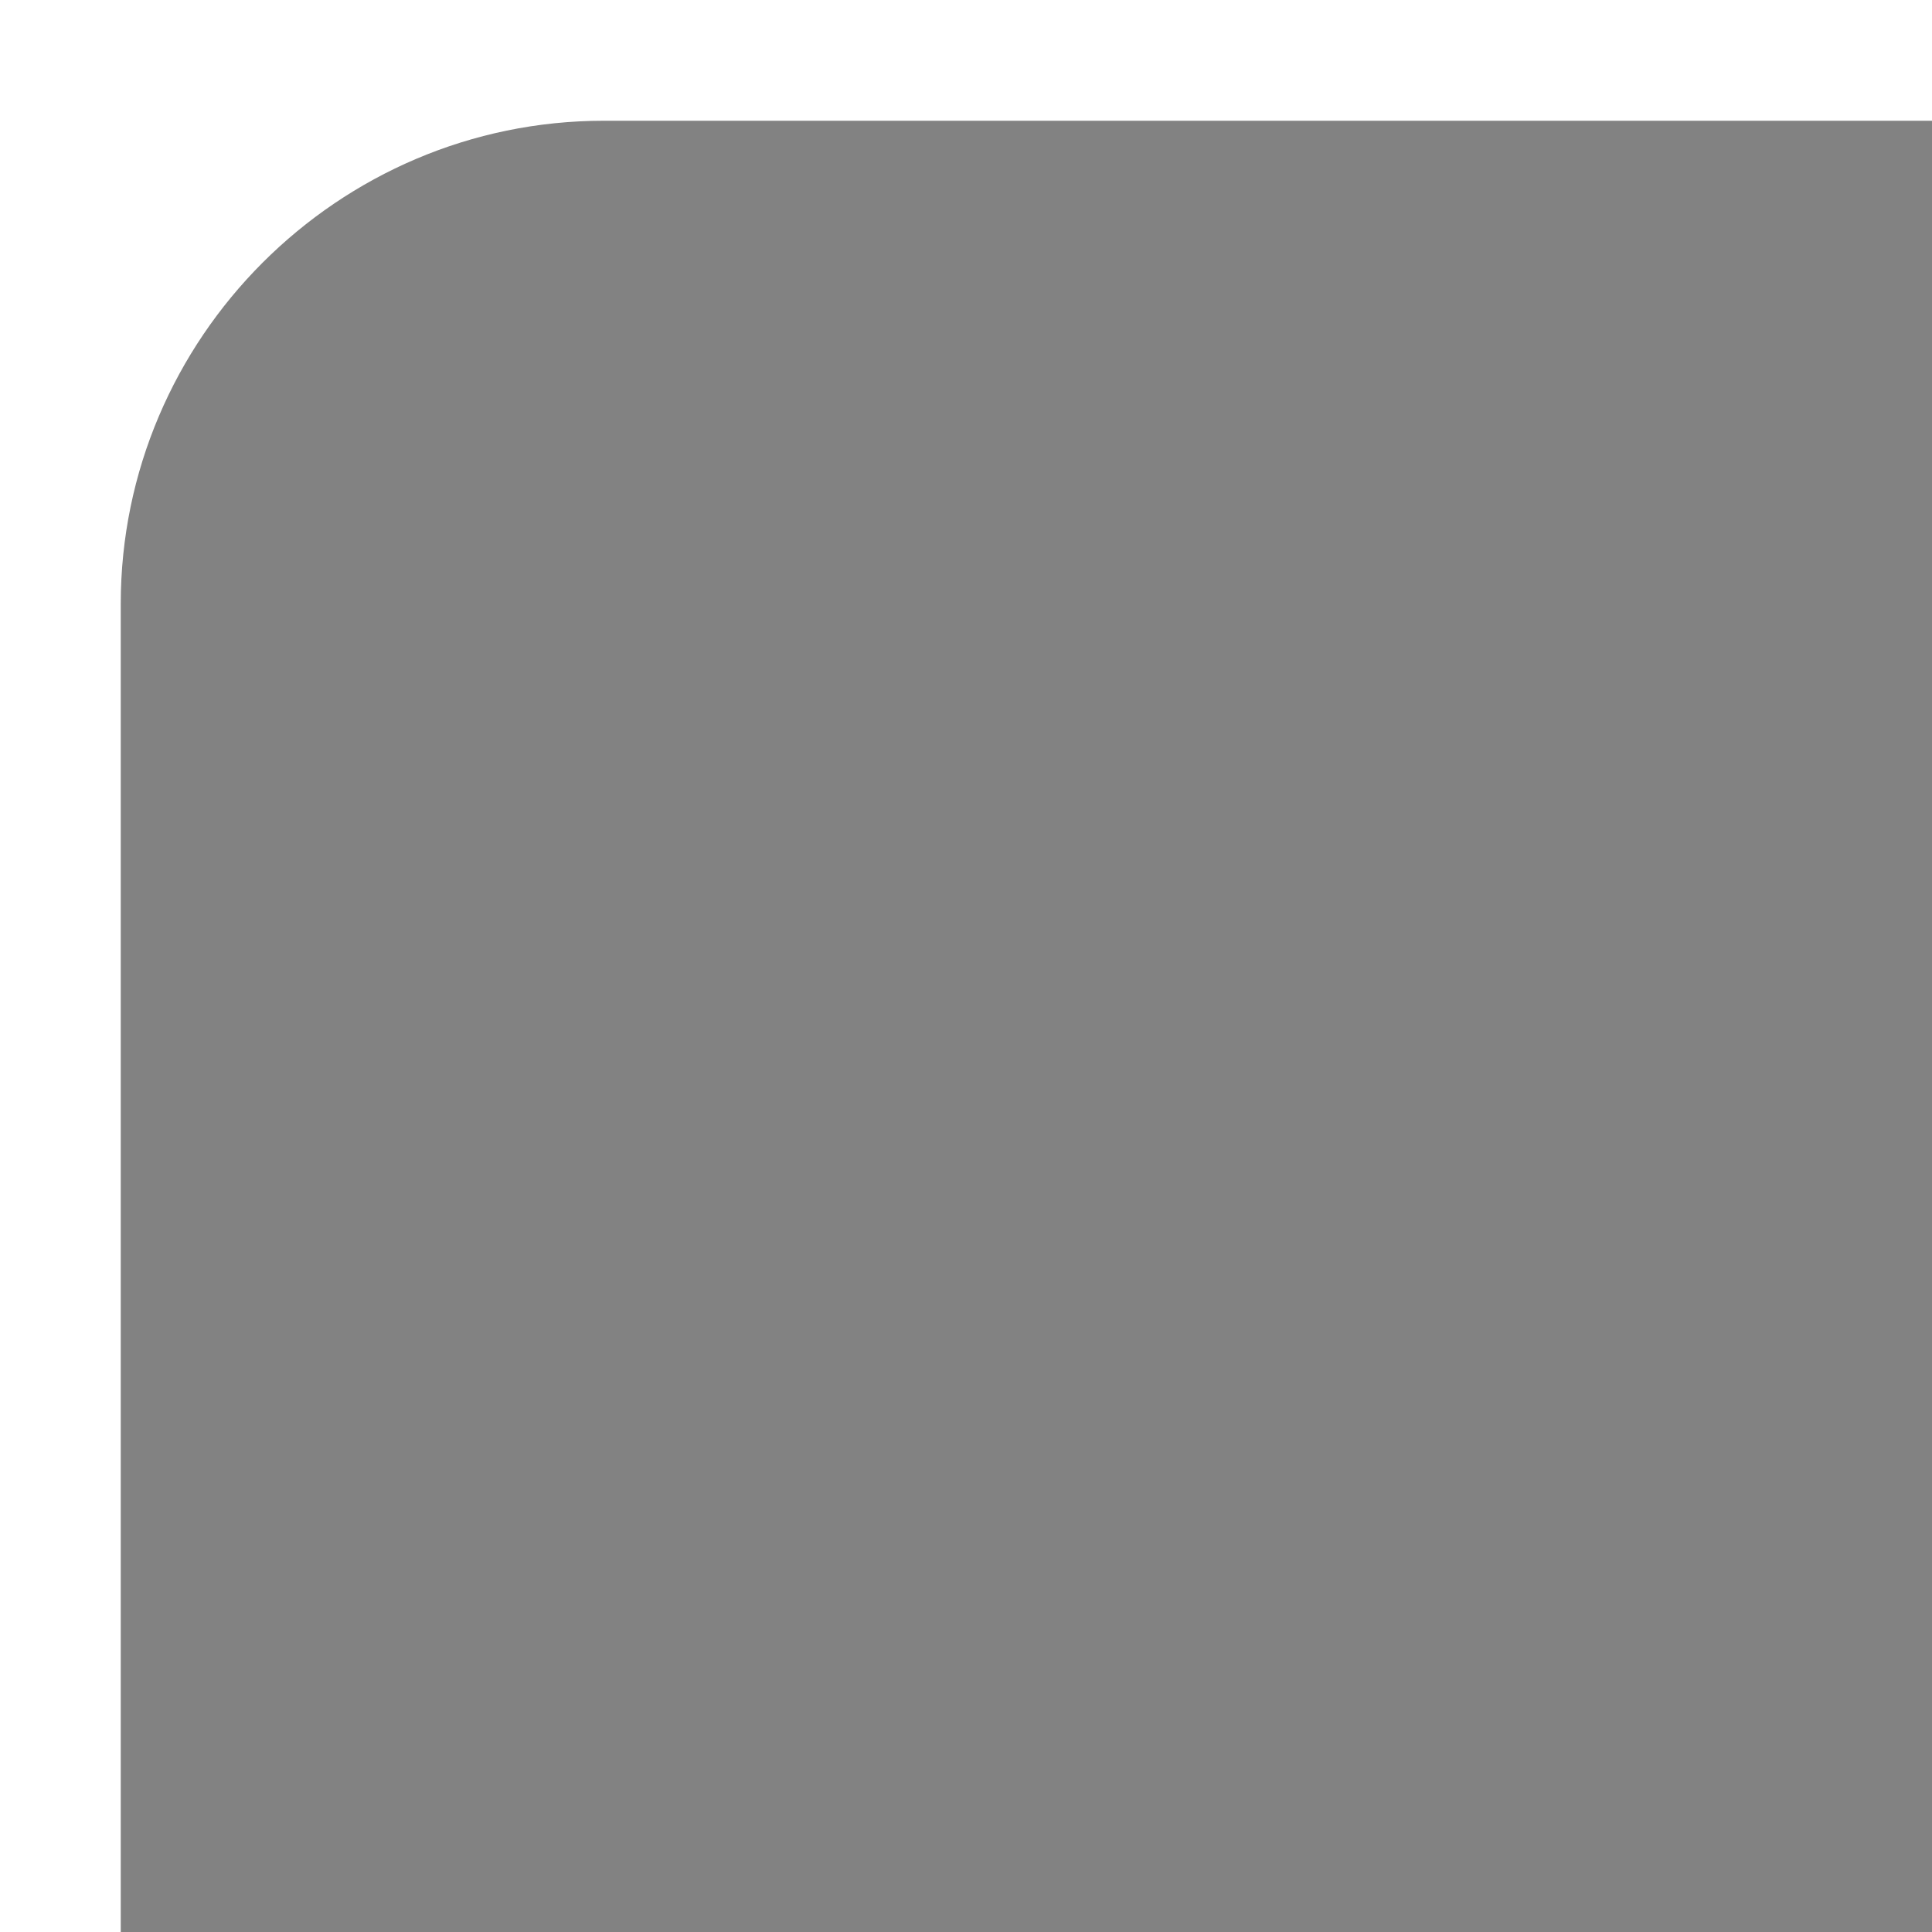
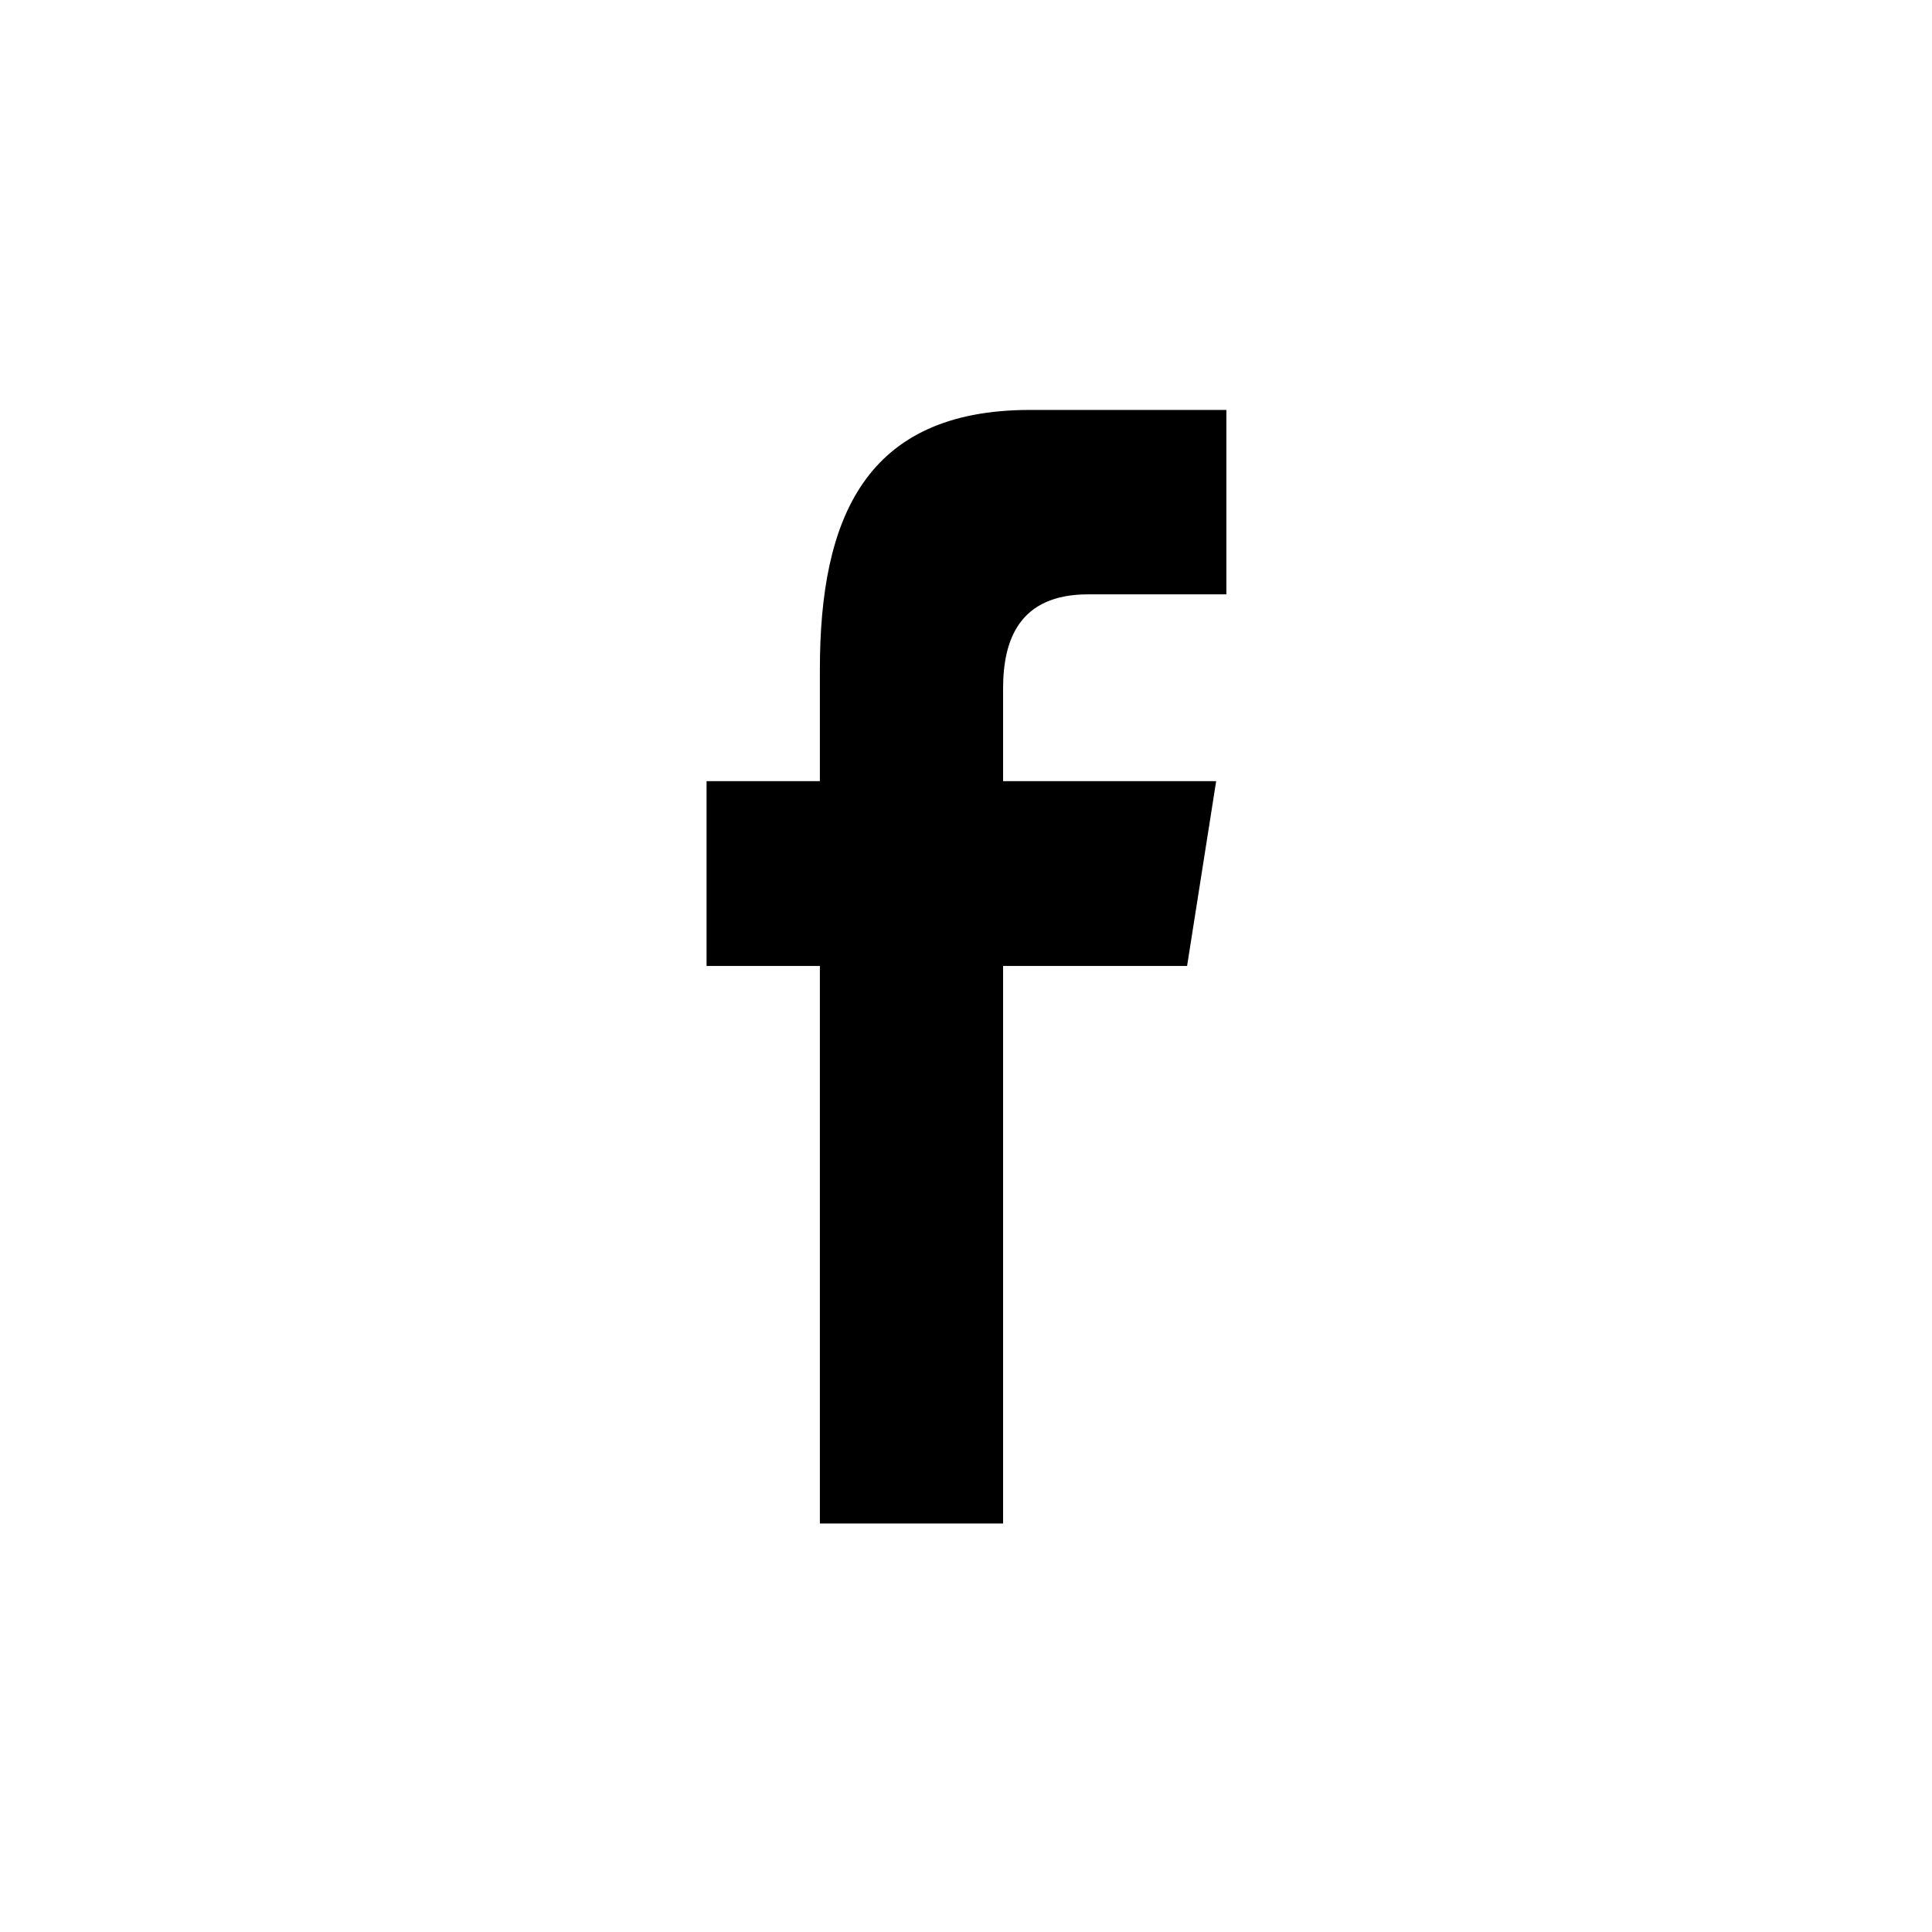
- <svg xmlns="http://www.w3.org/2000/svg" enable-background="new 0 0 50 50" id="Layer_1" version="1.1" viewBox="0 0 16 16" xml:space="preserve">
-   <path d="M45,1H5C2.8,1,1,2.8,1,5v40c0,2.2,1.8,4,4,4h40c2.2,0,4-1.8,4-4V5C49,2.8,47.2,1,45,1z" fill="#828282" />
-   <path d="M32,26l1-5l-5,0v-4c0-1.5,0.8-2,3-2h2v-5c0,0-2,0-4,0c-4.1,0-7,2.4-7,7v4h-5v5h5v14h6V26H32z" fill="#828282" id="f_1_" />
+ <svg xmlns="http://www.w3.org/2000/svg" height="60px" version="1.1" viewBox="0 0 60 60" width="60px">
+   <defs />
+   <g fill="none" fill-rule="evenodd" id="black" stroke="none" stroke-width="1">
+     <g id="slice" transform="translate(-100, 0)" />
+     <g fill="#000000" id="facebook" transform="translate(21, 12)">
+       <path d="M4.462,35.314 L4.462,17.999 L0.943,17.999 L0.943,12.259 L4.462,12.259 L4.462,8.788 C4.462,4.107 5.862,0.731 10.988,0.731 L17.086,0.731 L17.086,6.458 L12.792,6.458 C10.642,6.458 10.152,7.887 10.152,9.384 L10.152,12.259 L16.769,12.259 L15.866,17.999 L10.152,17.999 L10.152,35.314 L4.462,35.314 Z" />
+     </g>
+   </g>
</svg>
